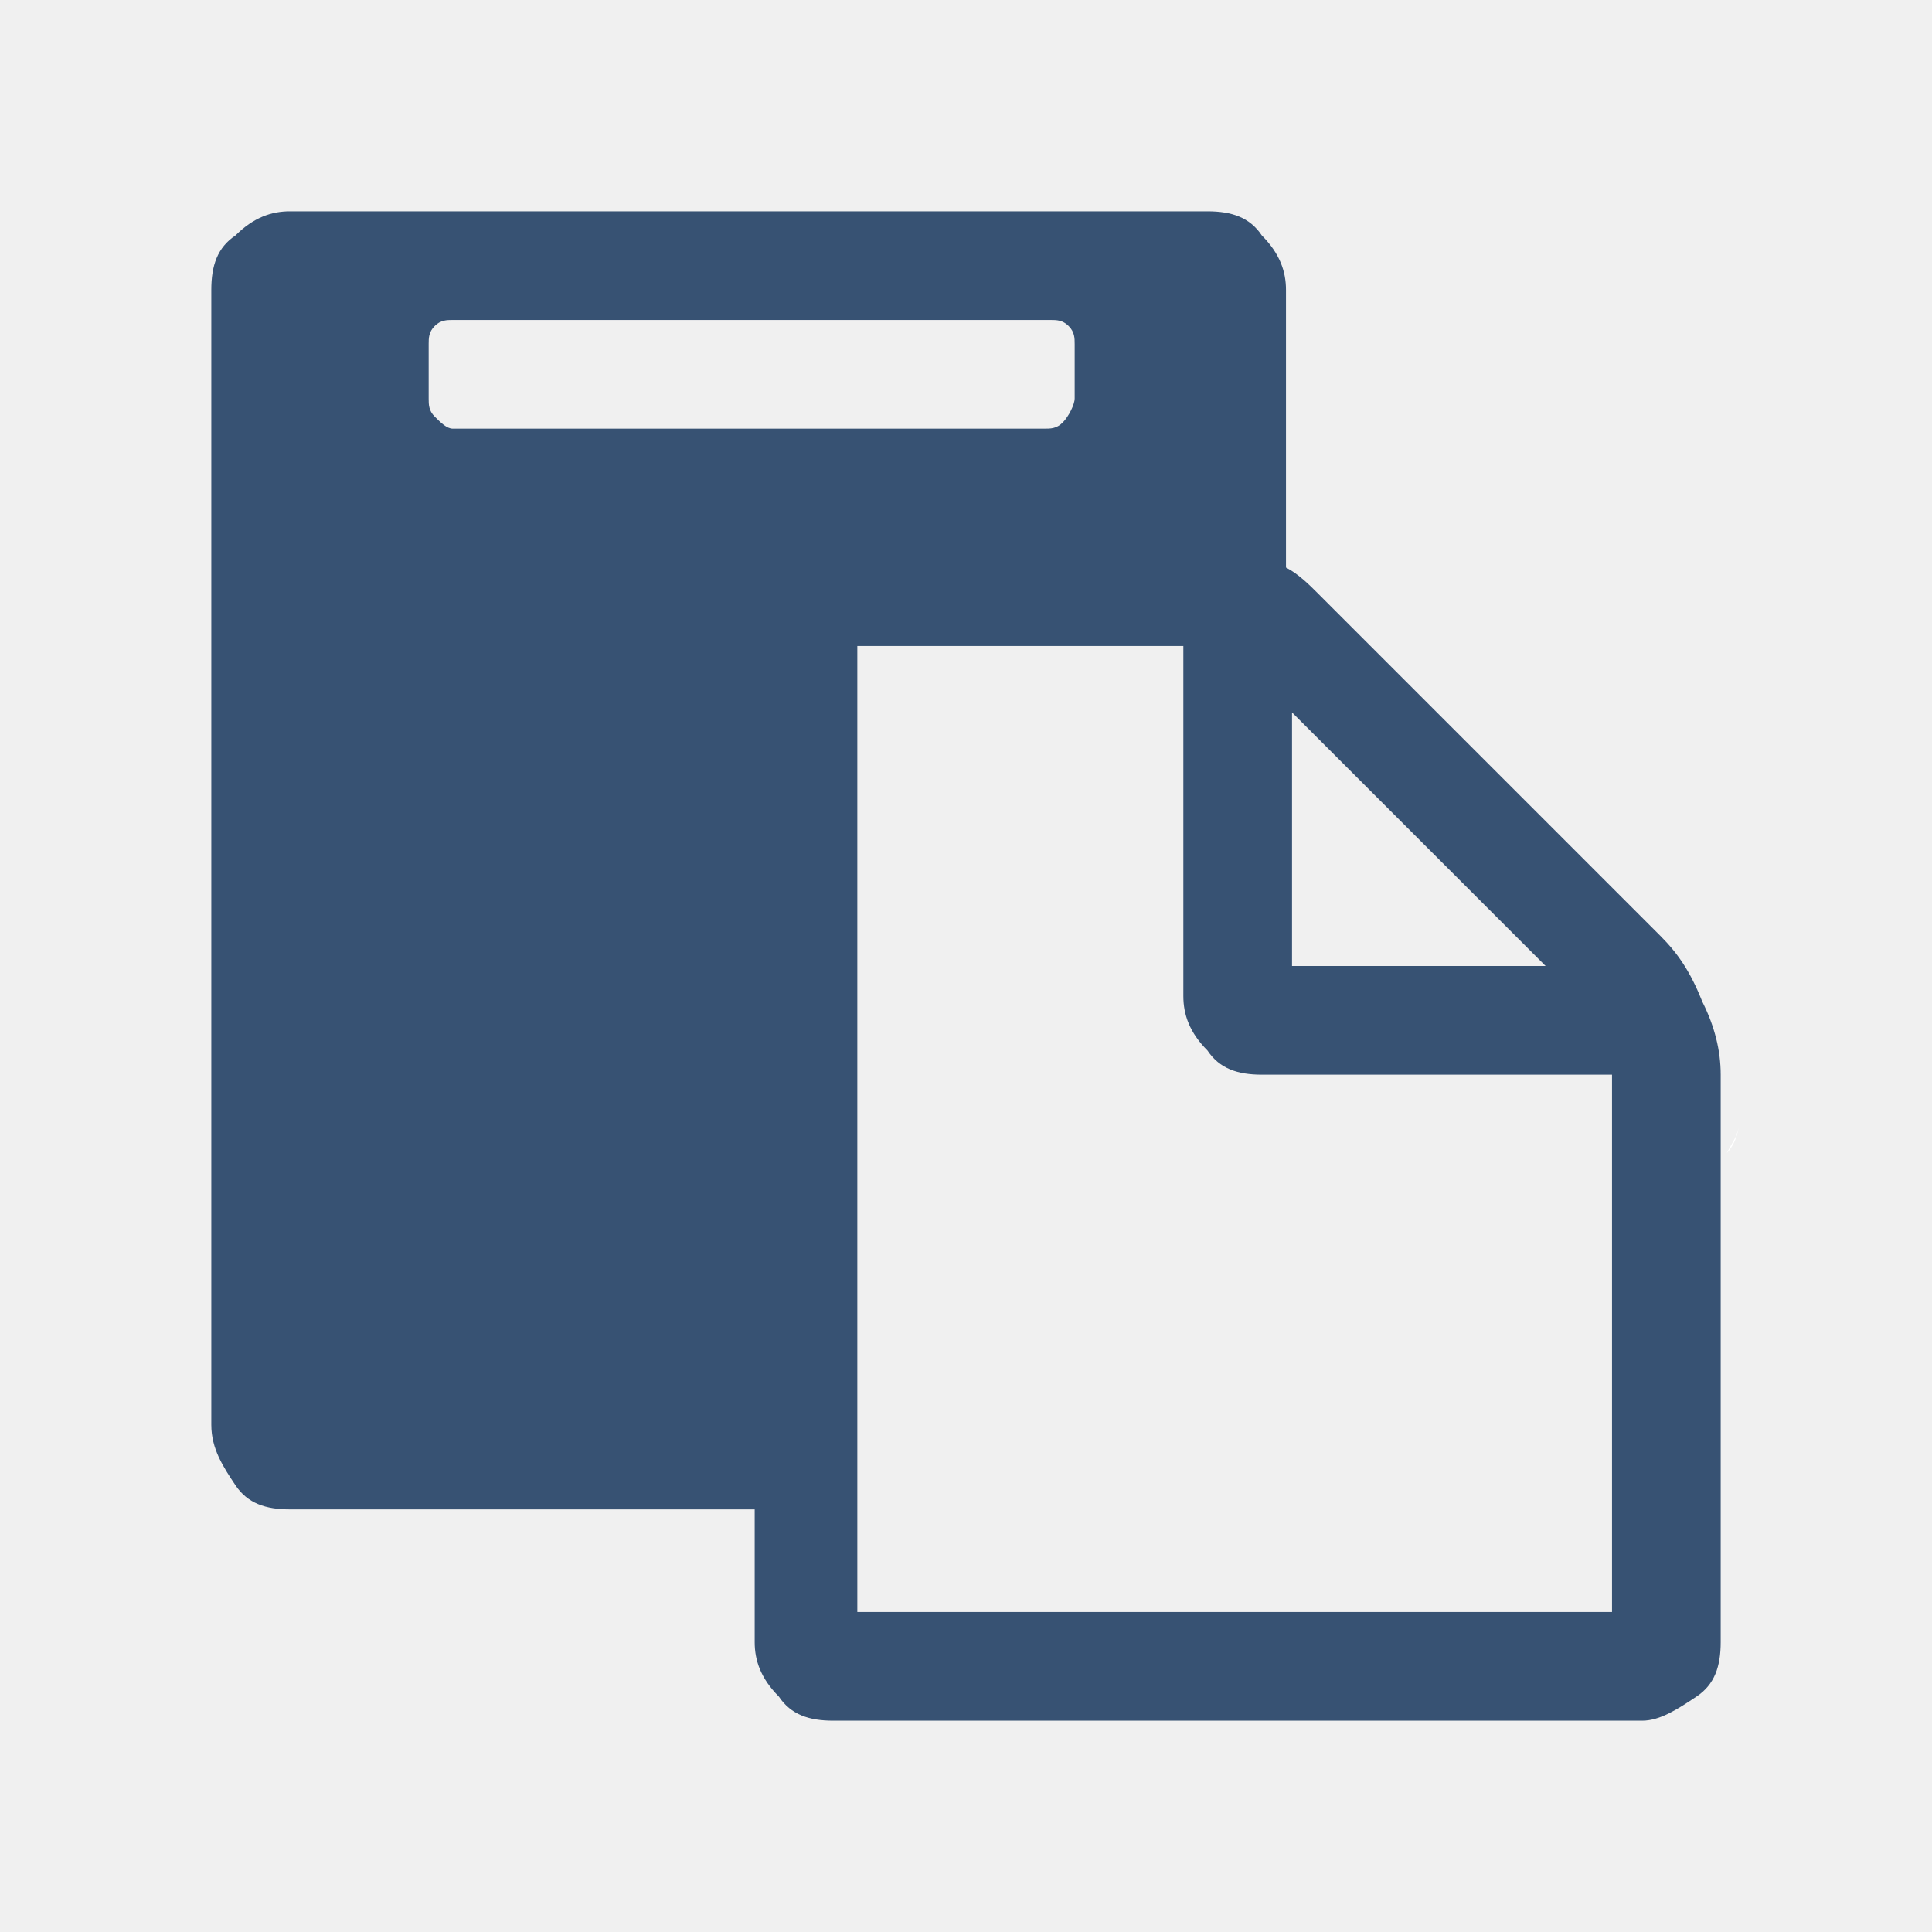
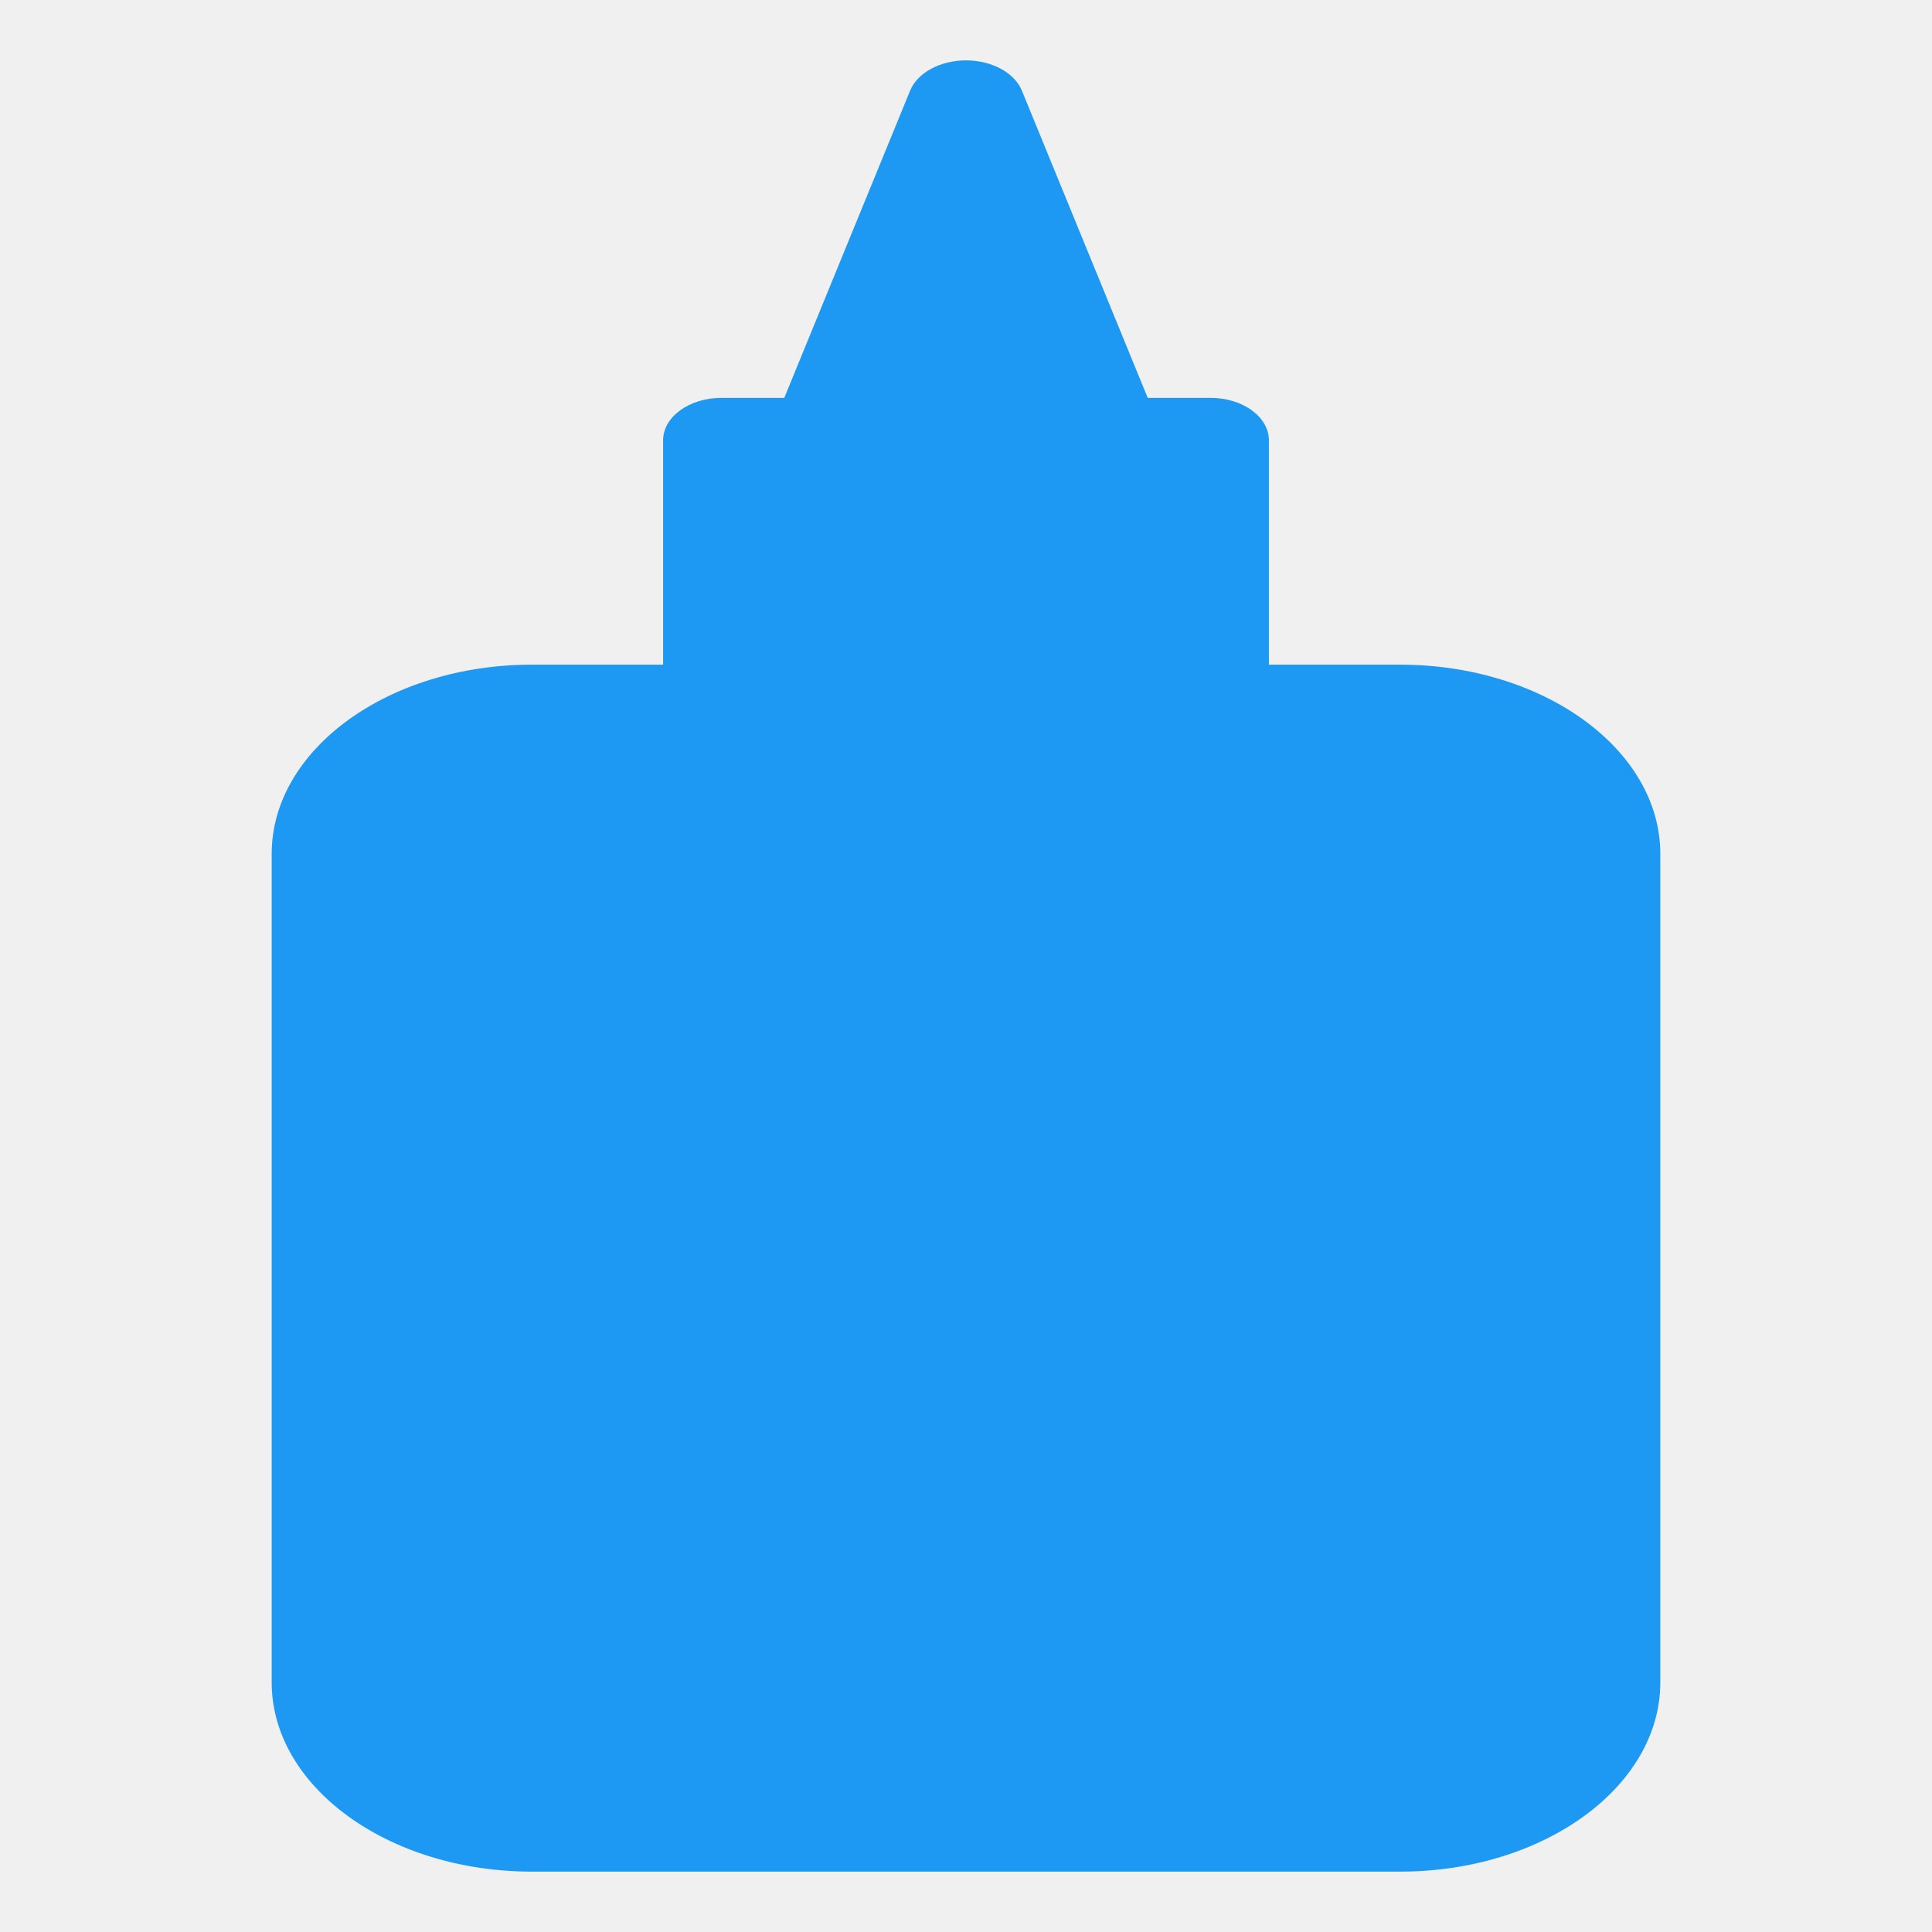
- <svg xmlns="http://www.w3.org/2000/svg" viewBox="0 0 32 32">
-   <path fill="#FFF" d="M28.8 18.6c0 .1 0 .1 0 0 0 .2-.1.3-.2.5.1-.1.2-.3.2-.5" />
-   <path fill="#733737" d="M26.4 17s.1 0 0 0c.1 0 0 0 0 0z" />
-   <path fill="#FFF" d="M26.5 17s-.1 0 0 0c-.1 0 0 0 0 0" />
-   <path fill="#375273" d="M28.5 17.8v9.4c0 .4-.1.7-.4.9s-.6.4-.9.4H13.8c-.4 0-.7-.1-.9-.4-.3-.3-.4-.6-.4-.9V25H4.8c-.4 0-.7-.1-.9-.4s-.4-.6-.4-1V4.8c0-.4.1-.7.4-.9.3-.3.6-.4.9-.4H20c.4 0 .7.1.9.4.3.3.4.6.4.9v4.6c.2.1.4.3.5.4l5.7 5.7c.3.3.5.6.7 1.1.2.4.3.8.3 1.2zM17.8 6.6v-.9c0-.1 0-.2-.1-.3-.1-.1-.2-.1-.3-.1H7.5c-.1 0-.2 0-.3.1-.1.1-.1.2-.1.3v.9c0 .1 0 .2.1.3.1.1.2.2.3.2h9.8c.1 0 .2 0 .3-.1.1-.1.2-.3.2-.4zm-3.6 20.1h12.5v-8.9h-5.8c-.4 0-.7-.1-.9-.4-.3-.3-.4-.6-.4-.9v-5.8h-5.4v16zM21.4 16h4.2l-4.2-4.2V16z" />
+ <svg xmlns="http://www.w3.org/2000/svg" height="32" viewBox="0 0 32 32" width="32">
+   <path d="m23.191 11.009h-2.174v-3.716c0-.388-.433-.703-.966-.703h-1.041l-2.084-5.088c-.122-.298-.499-.502-.926-.502-.427 0-.804.204-.926.502l-2.084 5.088h-1.041c-.534 0-.966.315-.966.703v3.716h-2.174c-2.376 0-4.309 1.406-4.309 3.134v13.723c0 1.728 1.933 3.134 4.309 3.134h14.382c2.376 0 4.309-1.406 4.309-3.134v-13.723c0-1.728-1.933-3.134-4.309-3.134z" fill="#1d99f3" />
</svg>
